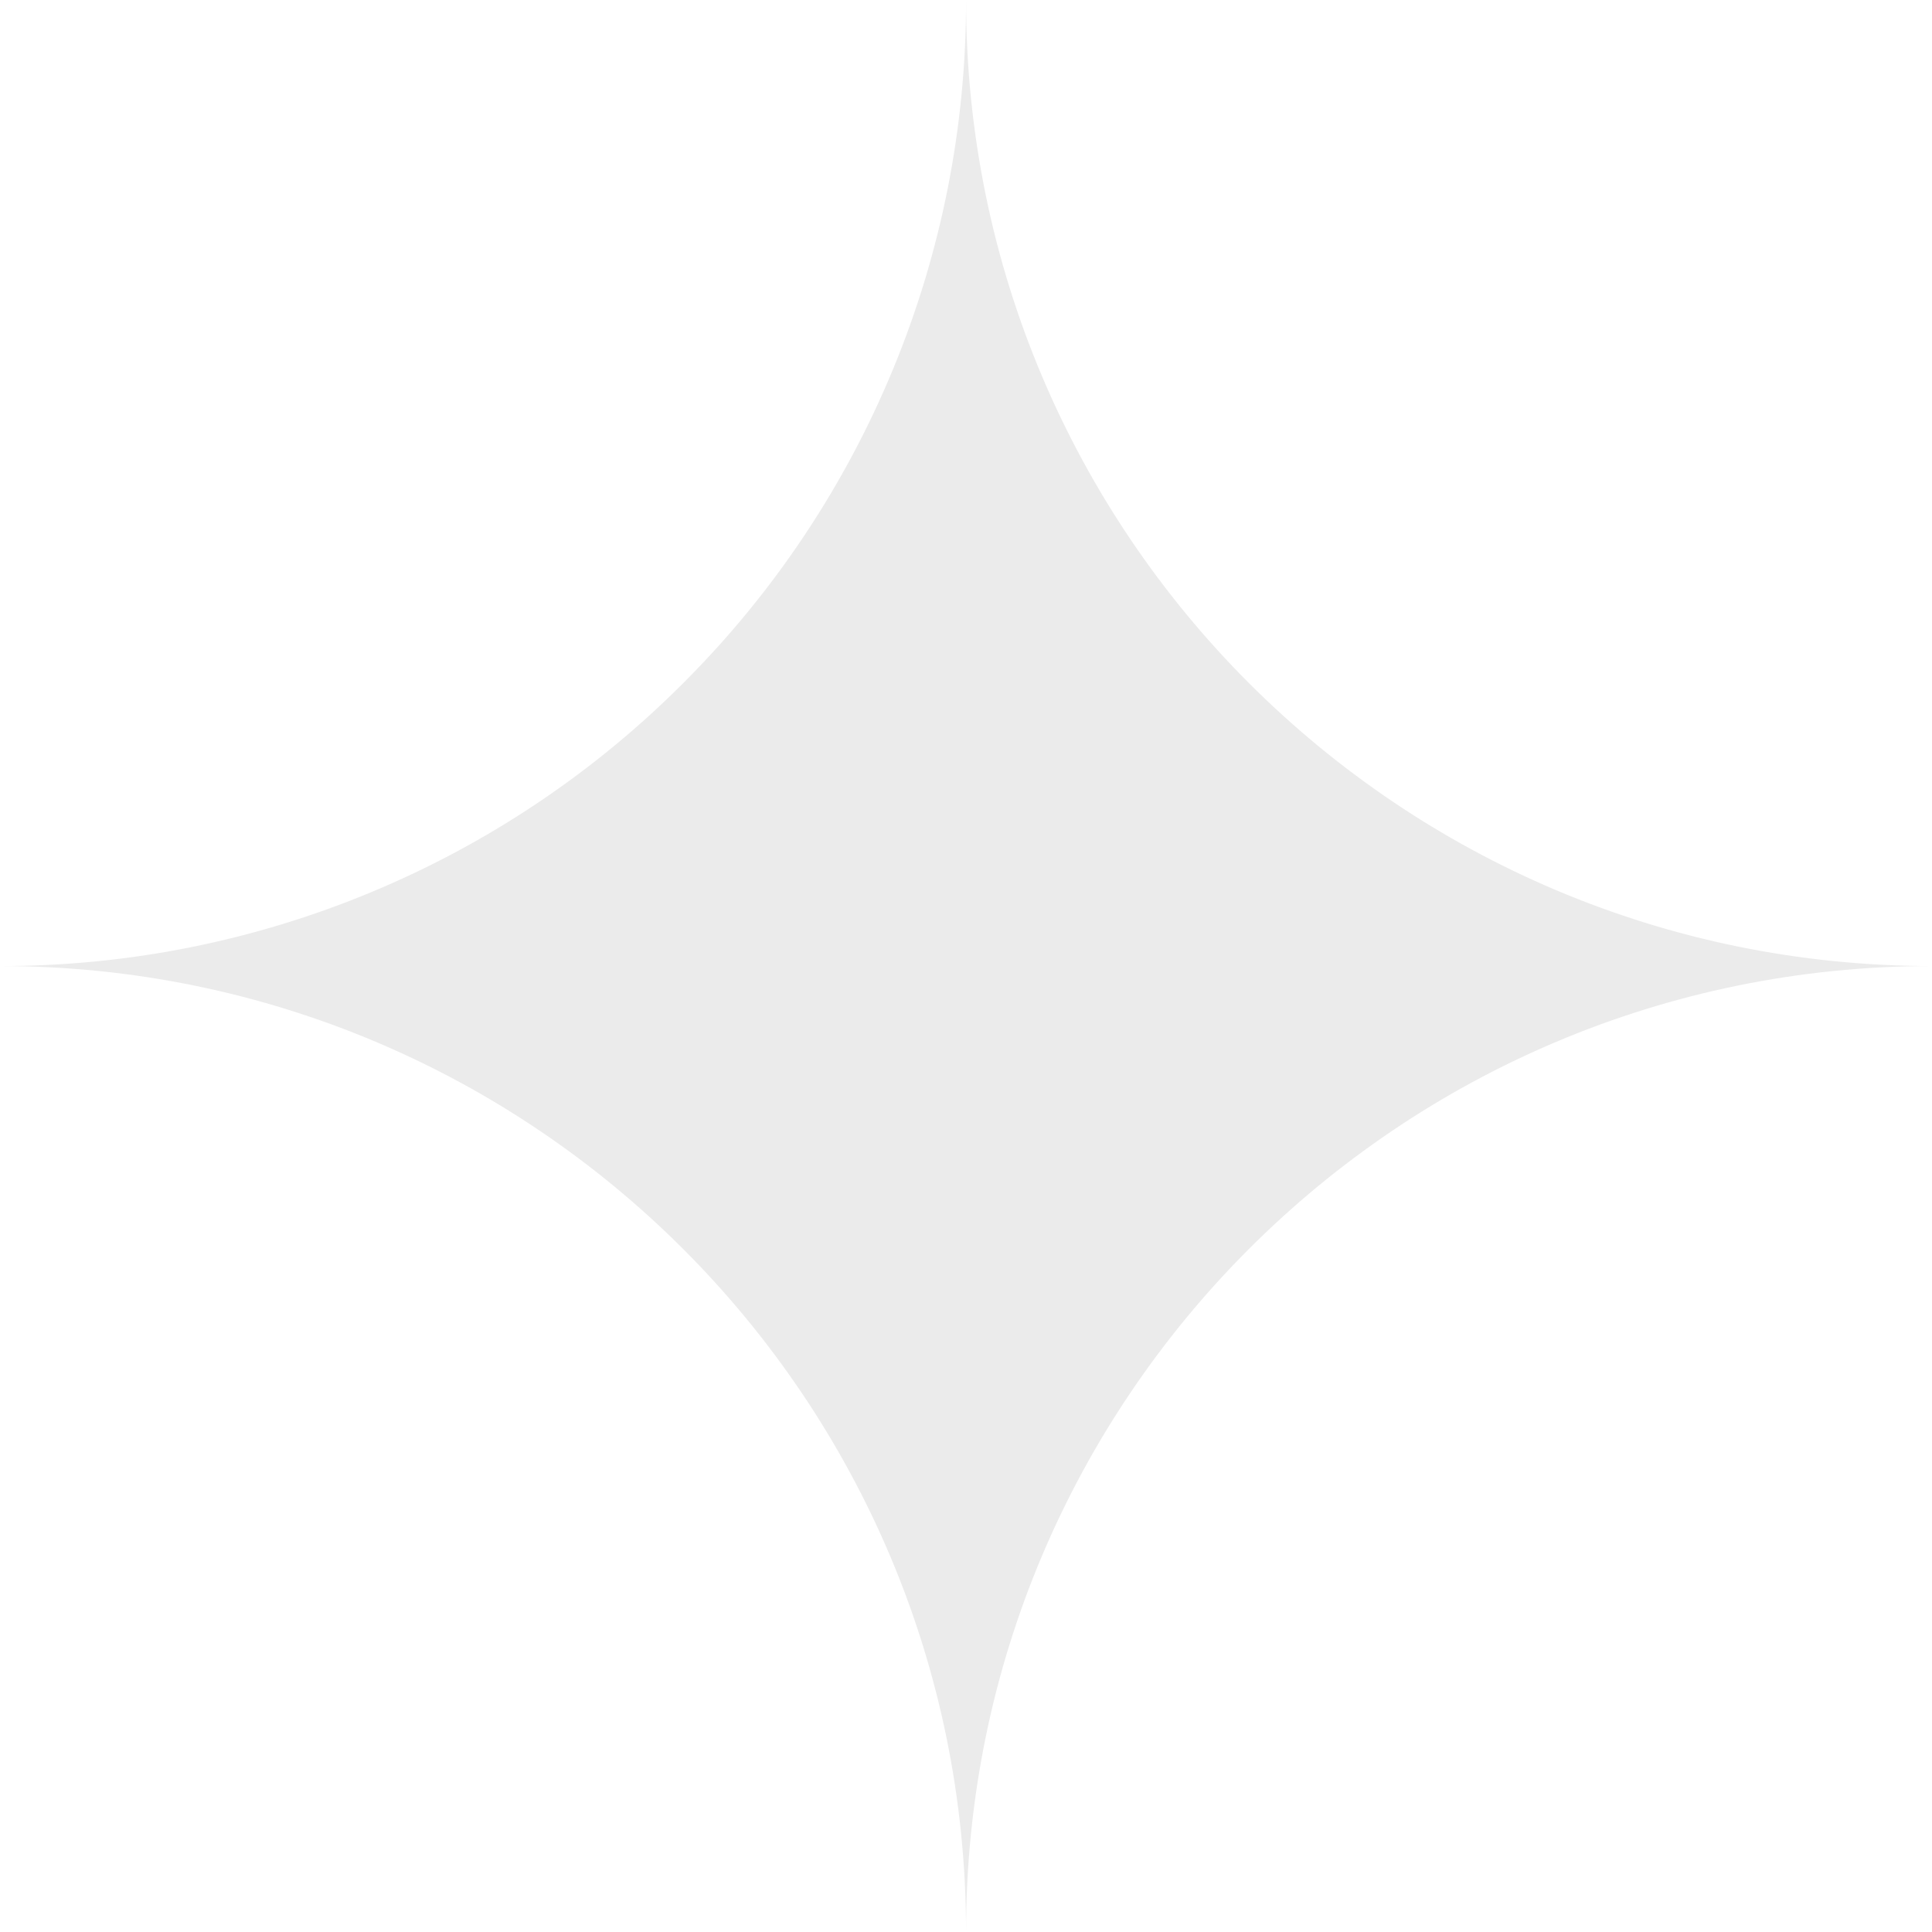
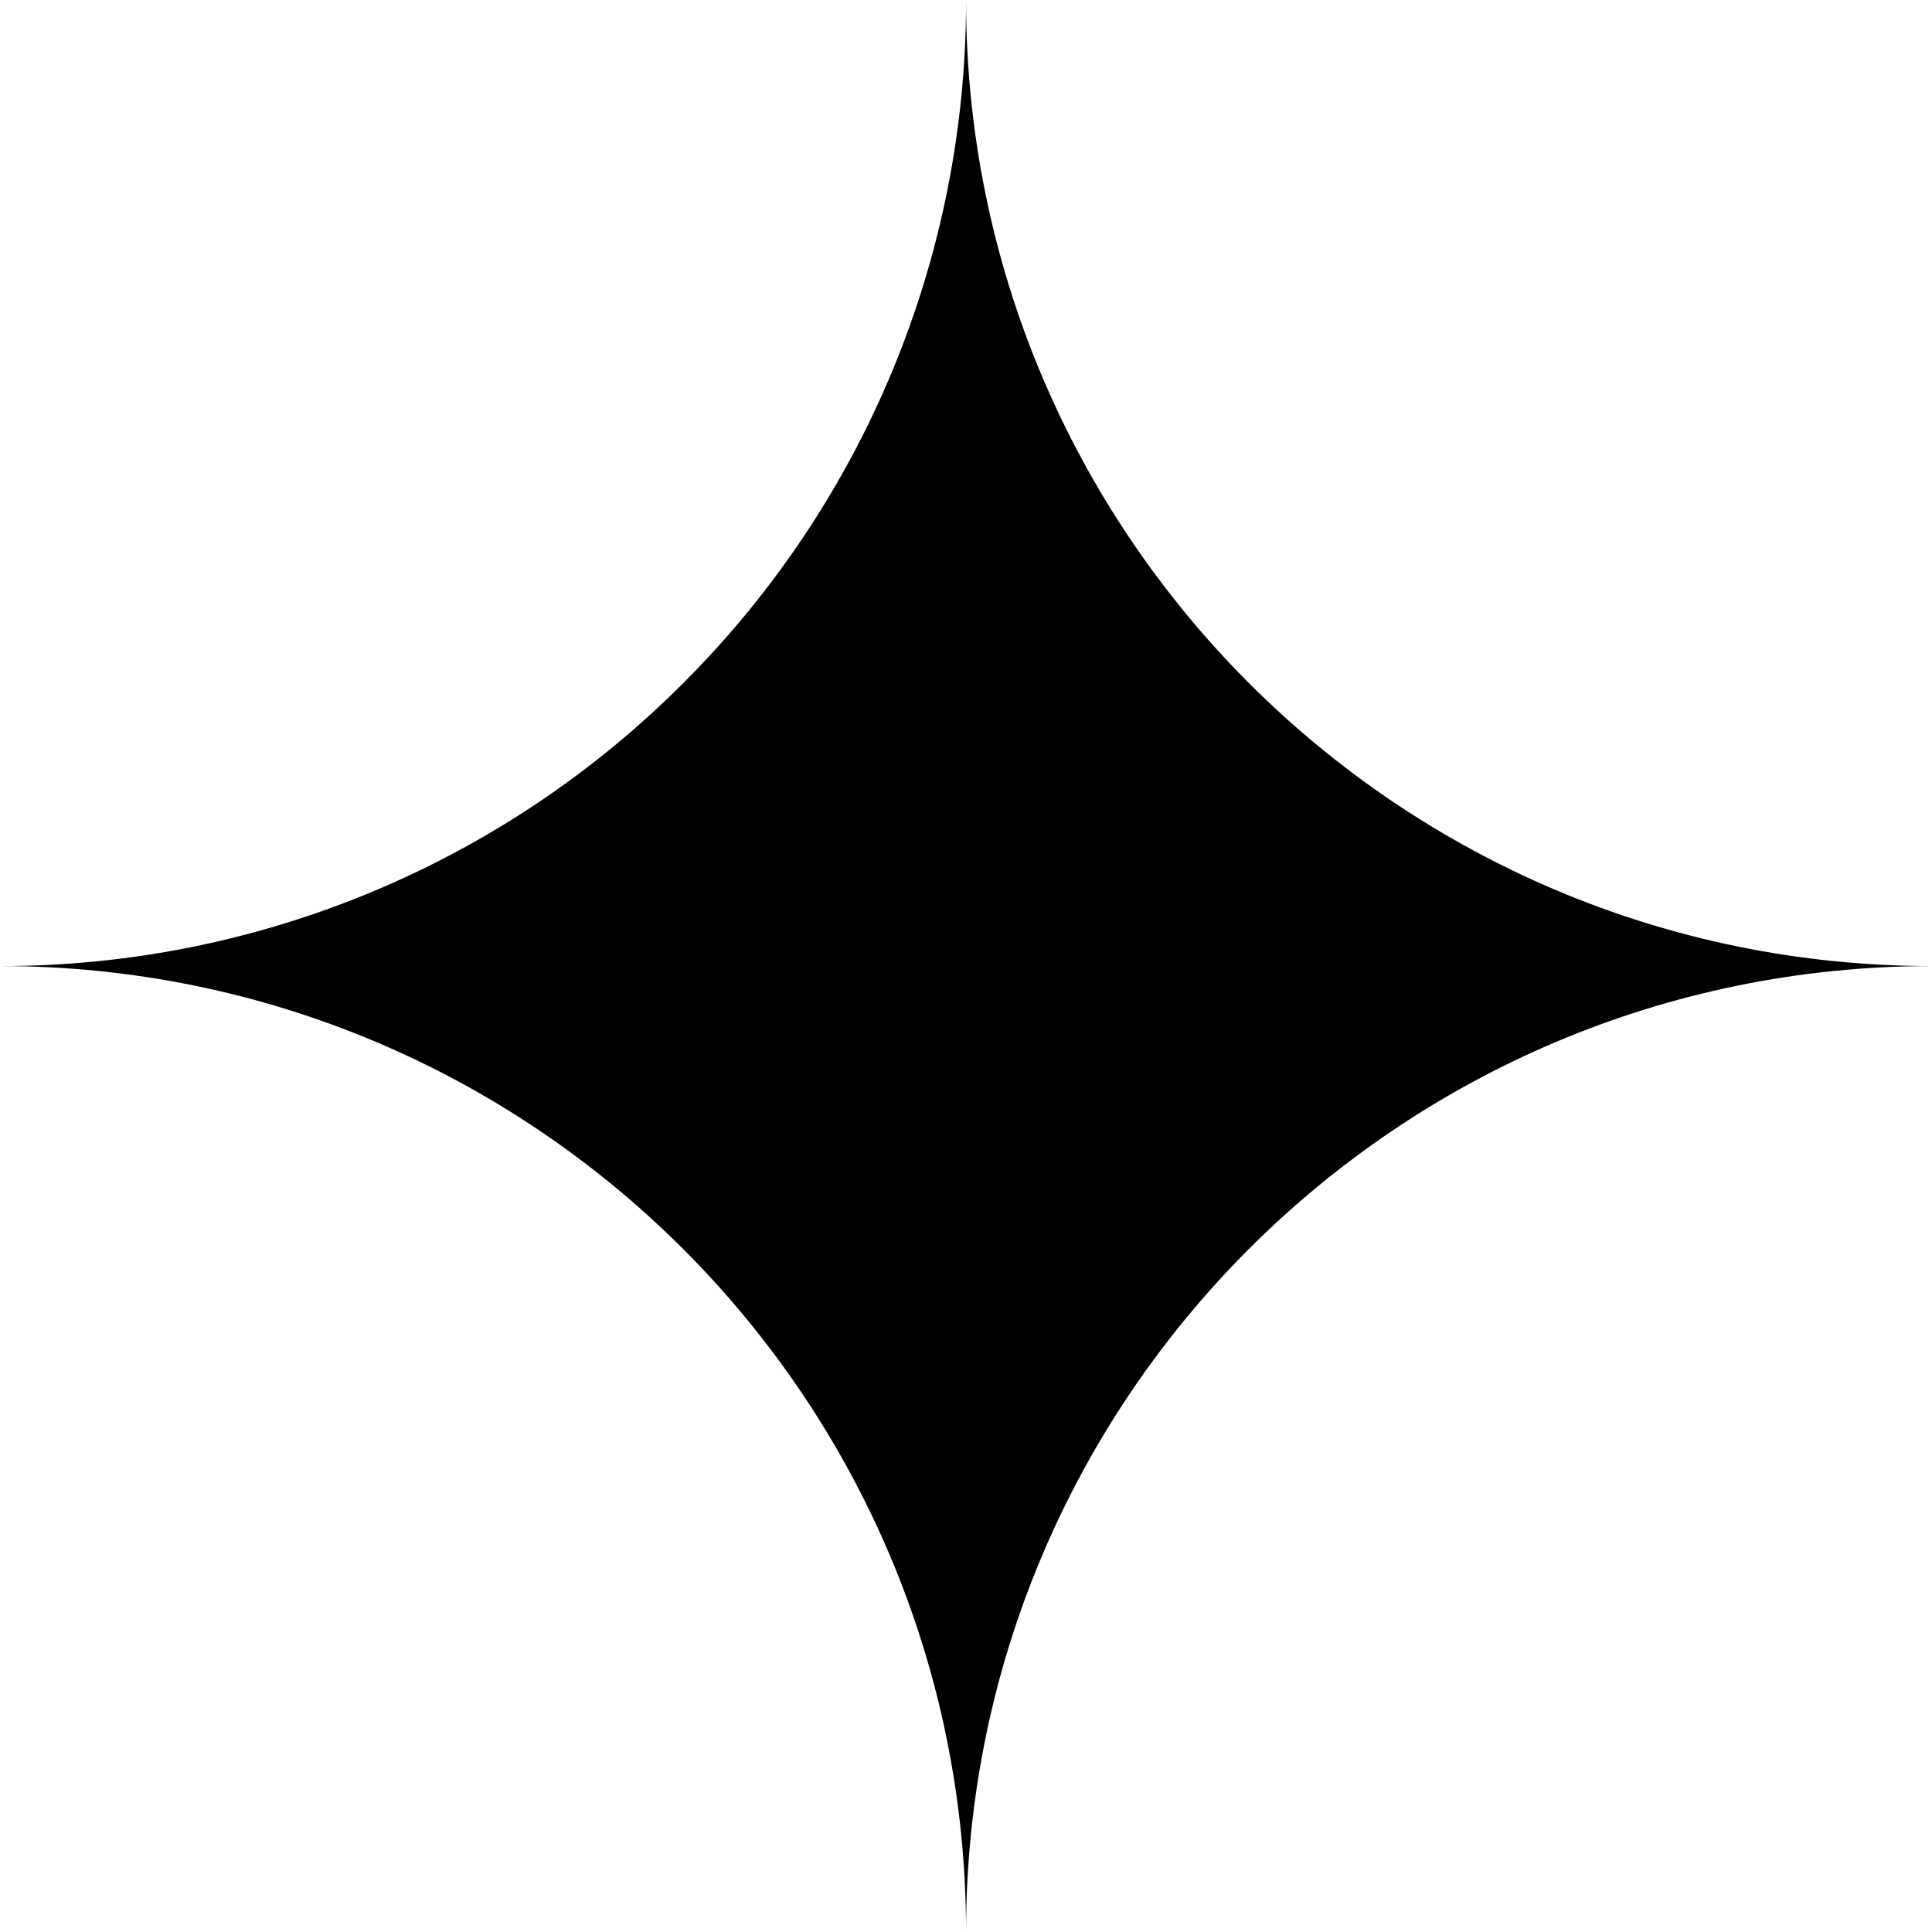
<svg xmlns="http://www.w3.org/2000/svg" viewBox="0 0 188.91 188.91">
  <g id="Layer_2" data-name="Layer 2">
    <g id="Layer_12" data-name="Layer 12">
-       <path fill="#ebebeb" d="M0,94.46a94.45,94.45,0,0,1,94.46,94.45,94.44,94.44,0,0,1,94.45-94.45A94.45,94.45,0,0,1,94.46,0,94.17,94.17,0,0,1,67,66.6,94.19,94.19,0,0,1,0,94.46Z" />
+       <path fill="current" d="M0,94.46a94.45,94.45,0,0,1,94.46,94.45,94.44,94.44,0,0,1,94.45-94.45A94.45,94.45,0,0,1,94.46,0,94.17,94.17,0,0,1,67,66.6,94.19,94.19,0,0,1,0,94.46Z" />
    </g>
  </g>
</svg>
